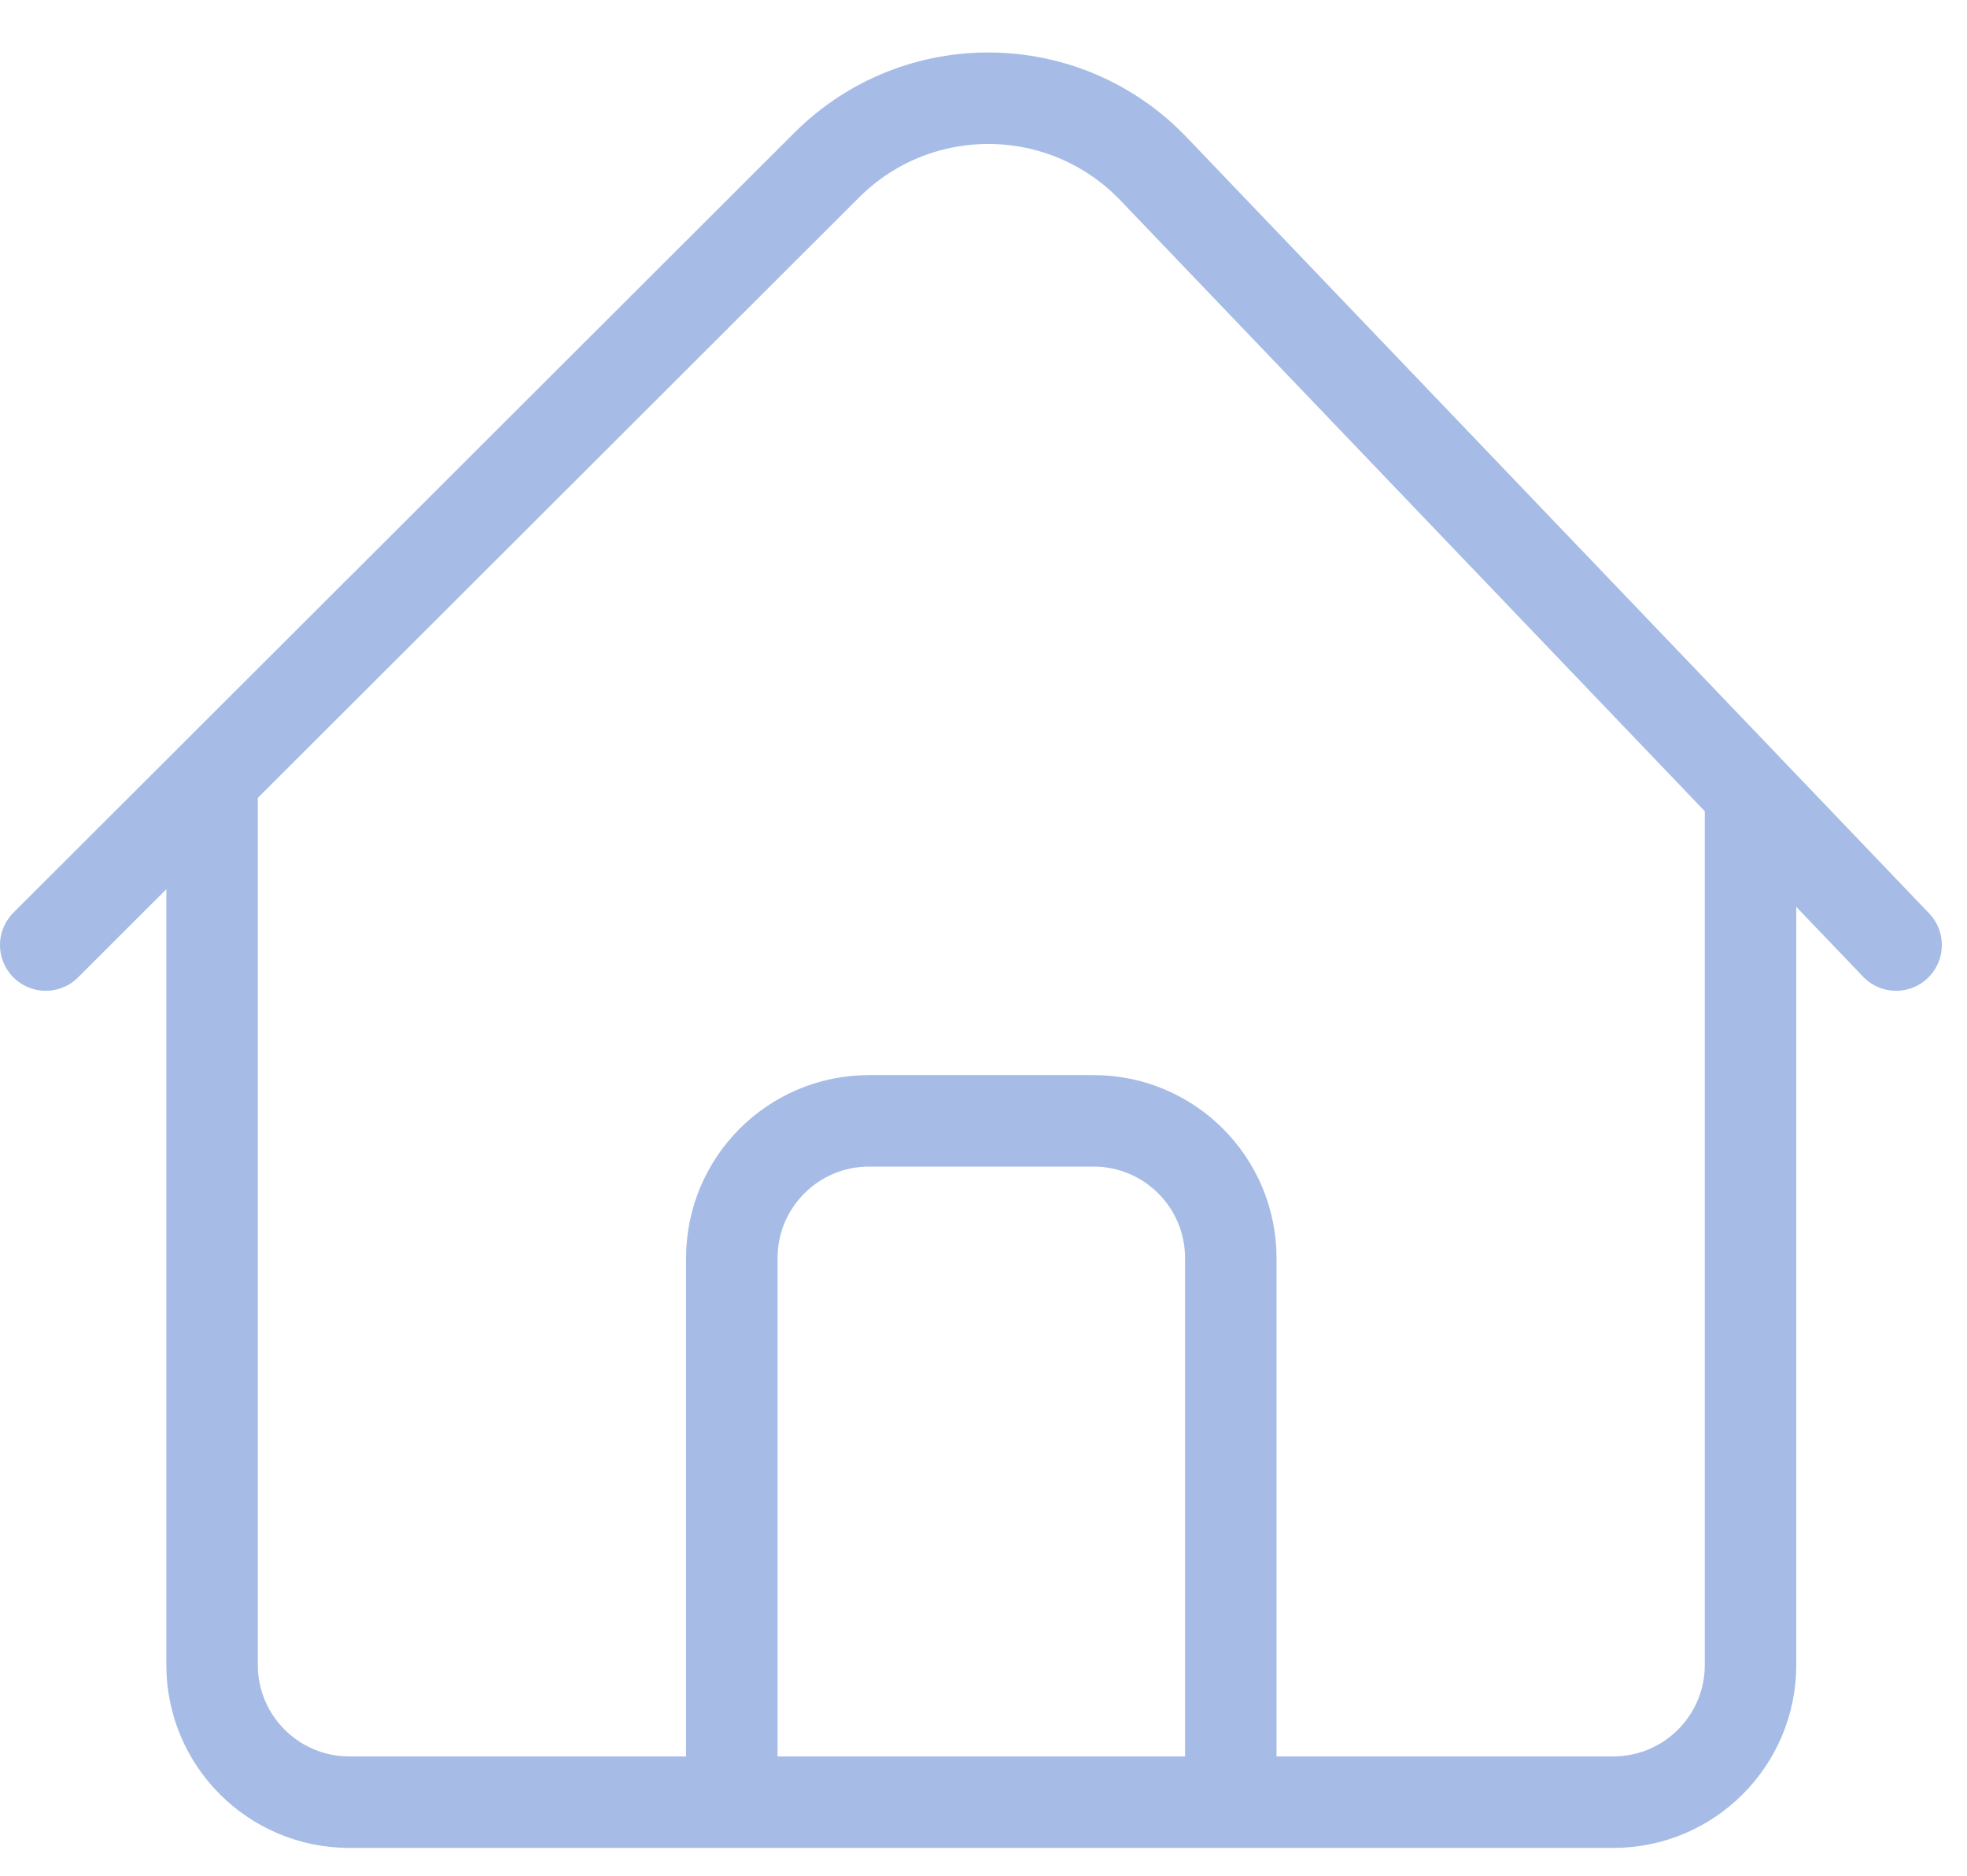
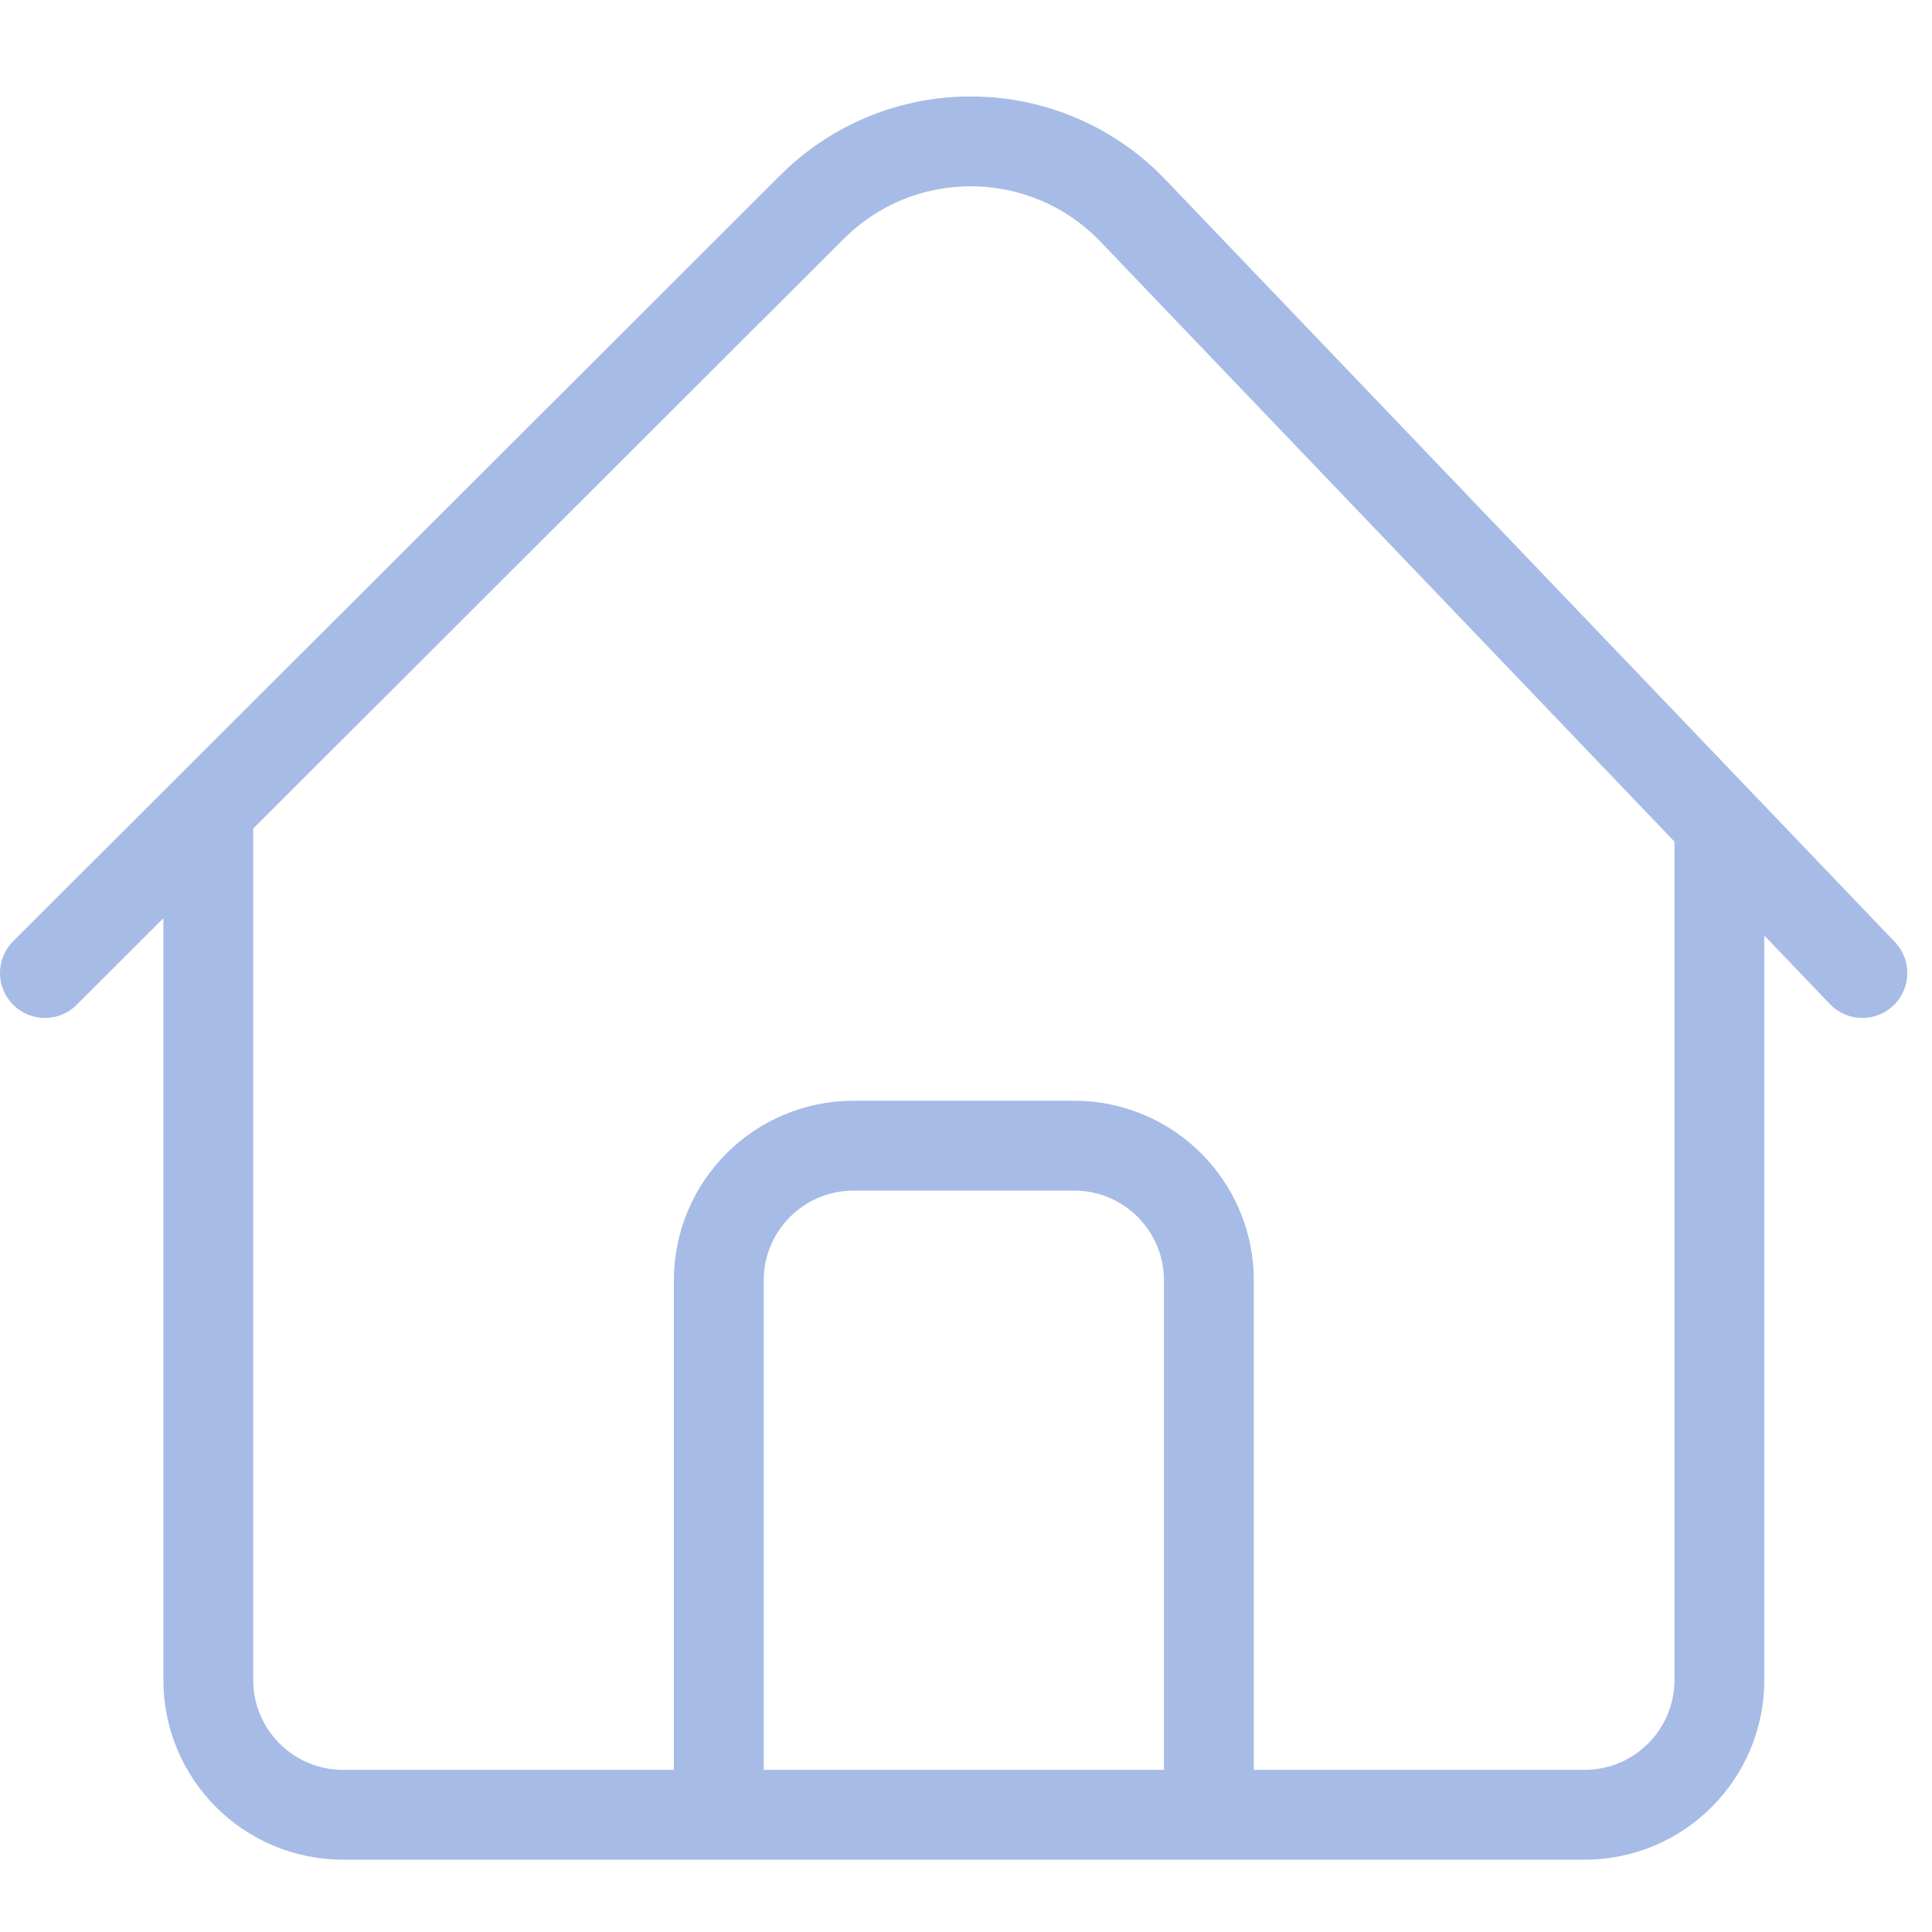
- <svg xmlns="http://www.w3.org/2000/svg" width="43" height="41" viewBox="0 0 43 41" fill="none">
+ <svg xmlns="http://www.w3.org/2000/svg" width="43" height="43" viewBox="0 0 43 41" fill="none">
  <path d="M4.636 17.294V36.391C4.636 38.047 5.979 39.391 7.636 39.391H35.268C36.925 39.391 38.268 38.047 38.268 36.391V17.294" stroke="#A6BCE6" stroke-width="2" />
  <path d="M1 20.656L18.072 3.609C20.056 1.628 23.28 1.665 25.218 3.691L41.45 20.656" stroke="#A6BCE6" stroke-width="2" stroke-linecap="round" />
  <path d="M15.998 38.43V27.499C15.998 25.842 17.341 24.499 18.998 24.499H23.906C25.563 24.499 26.906 25.842 26.906 27.499V38.43" stroke="#A6BCE6" stroke-width="2" />
</svg>
